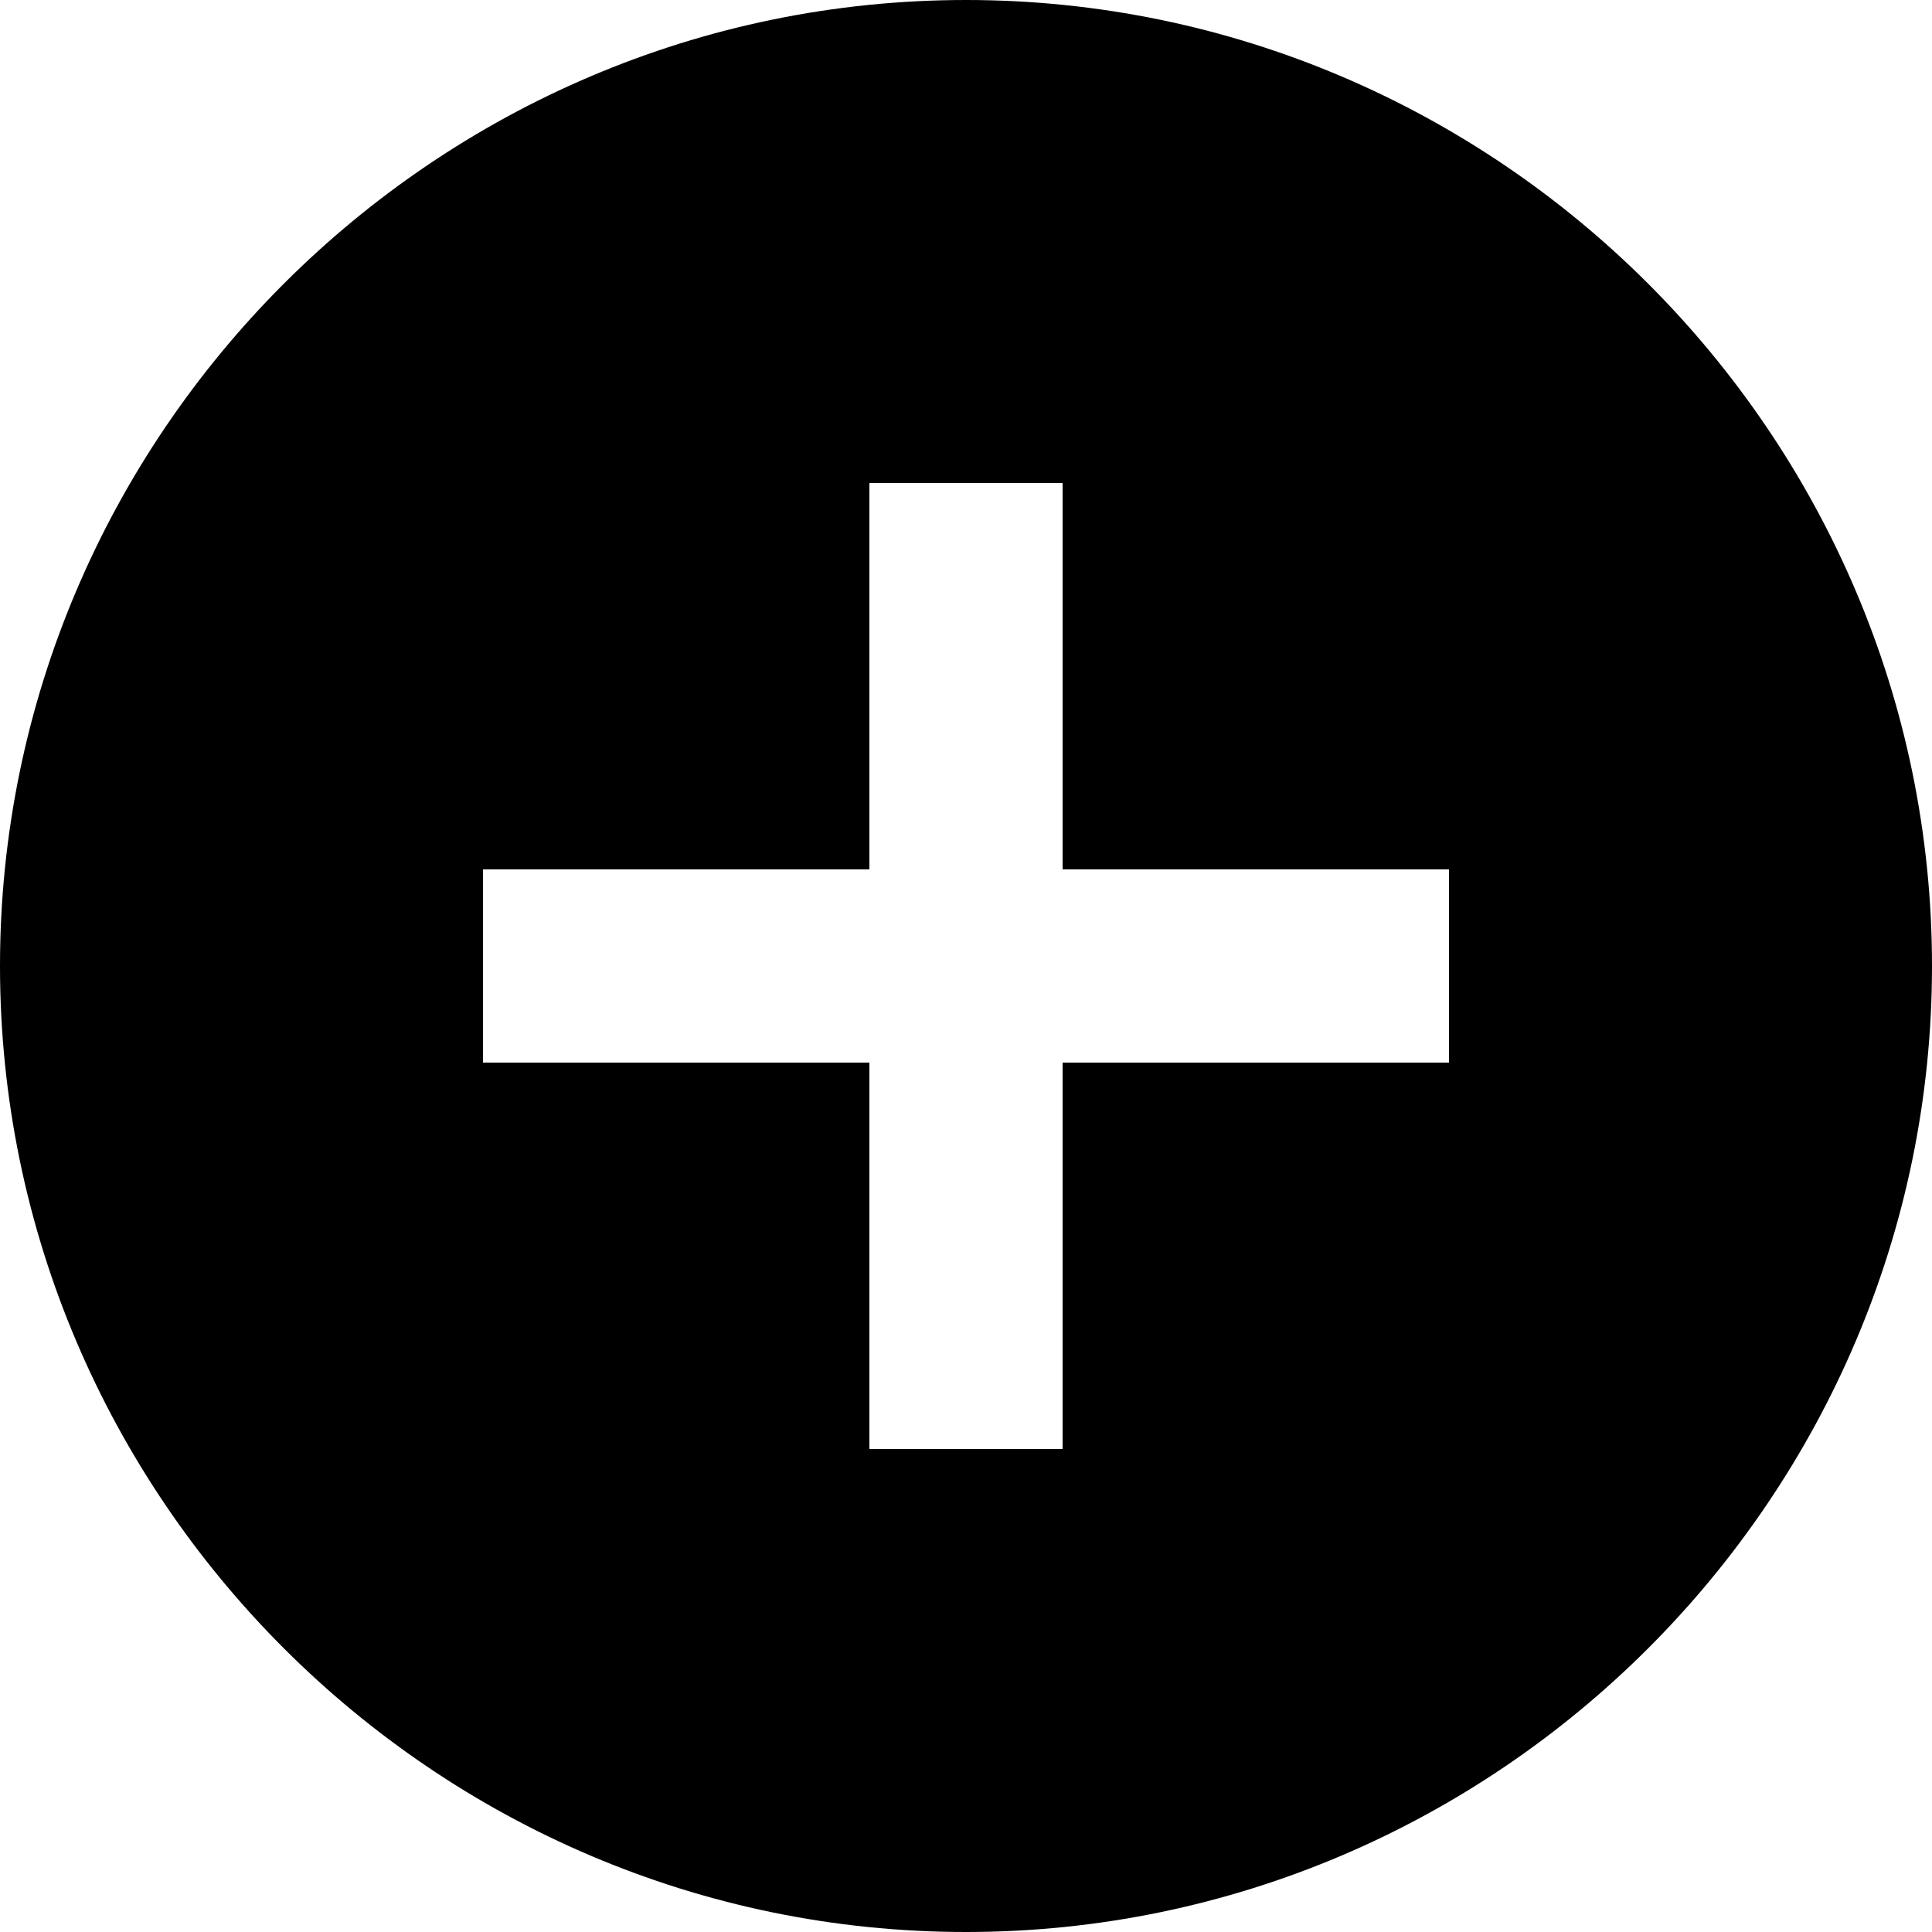
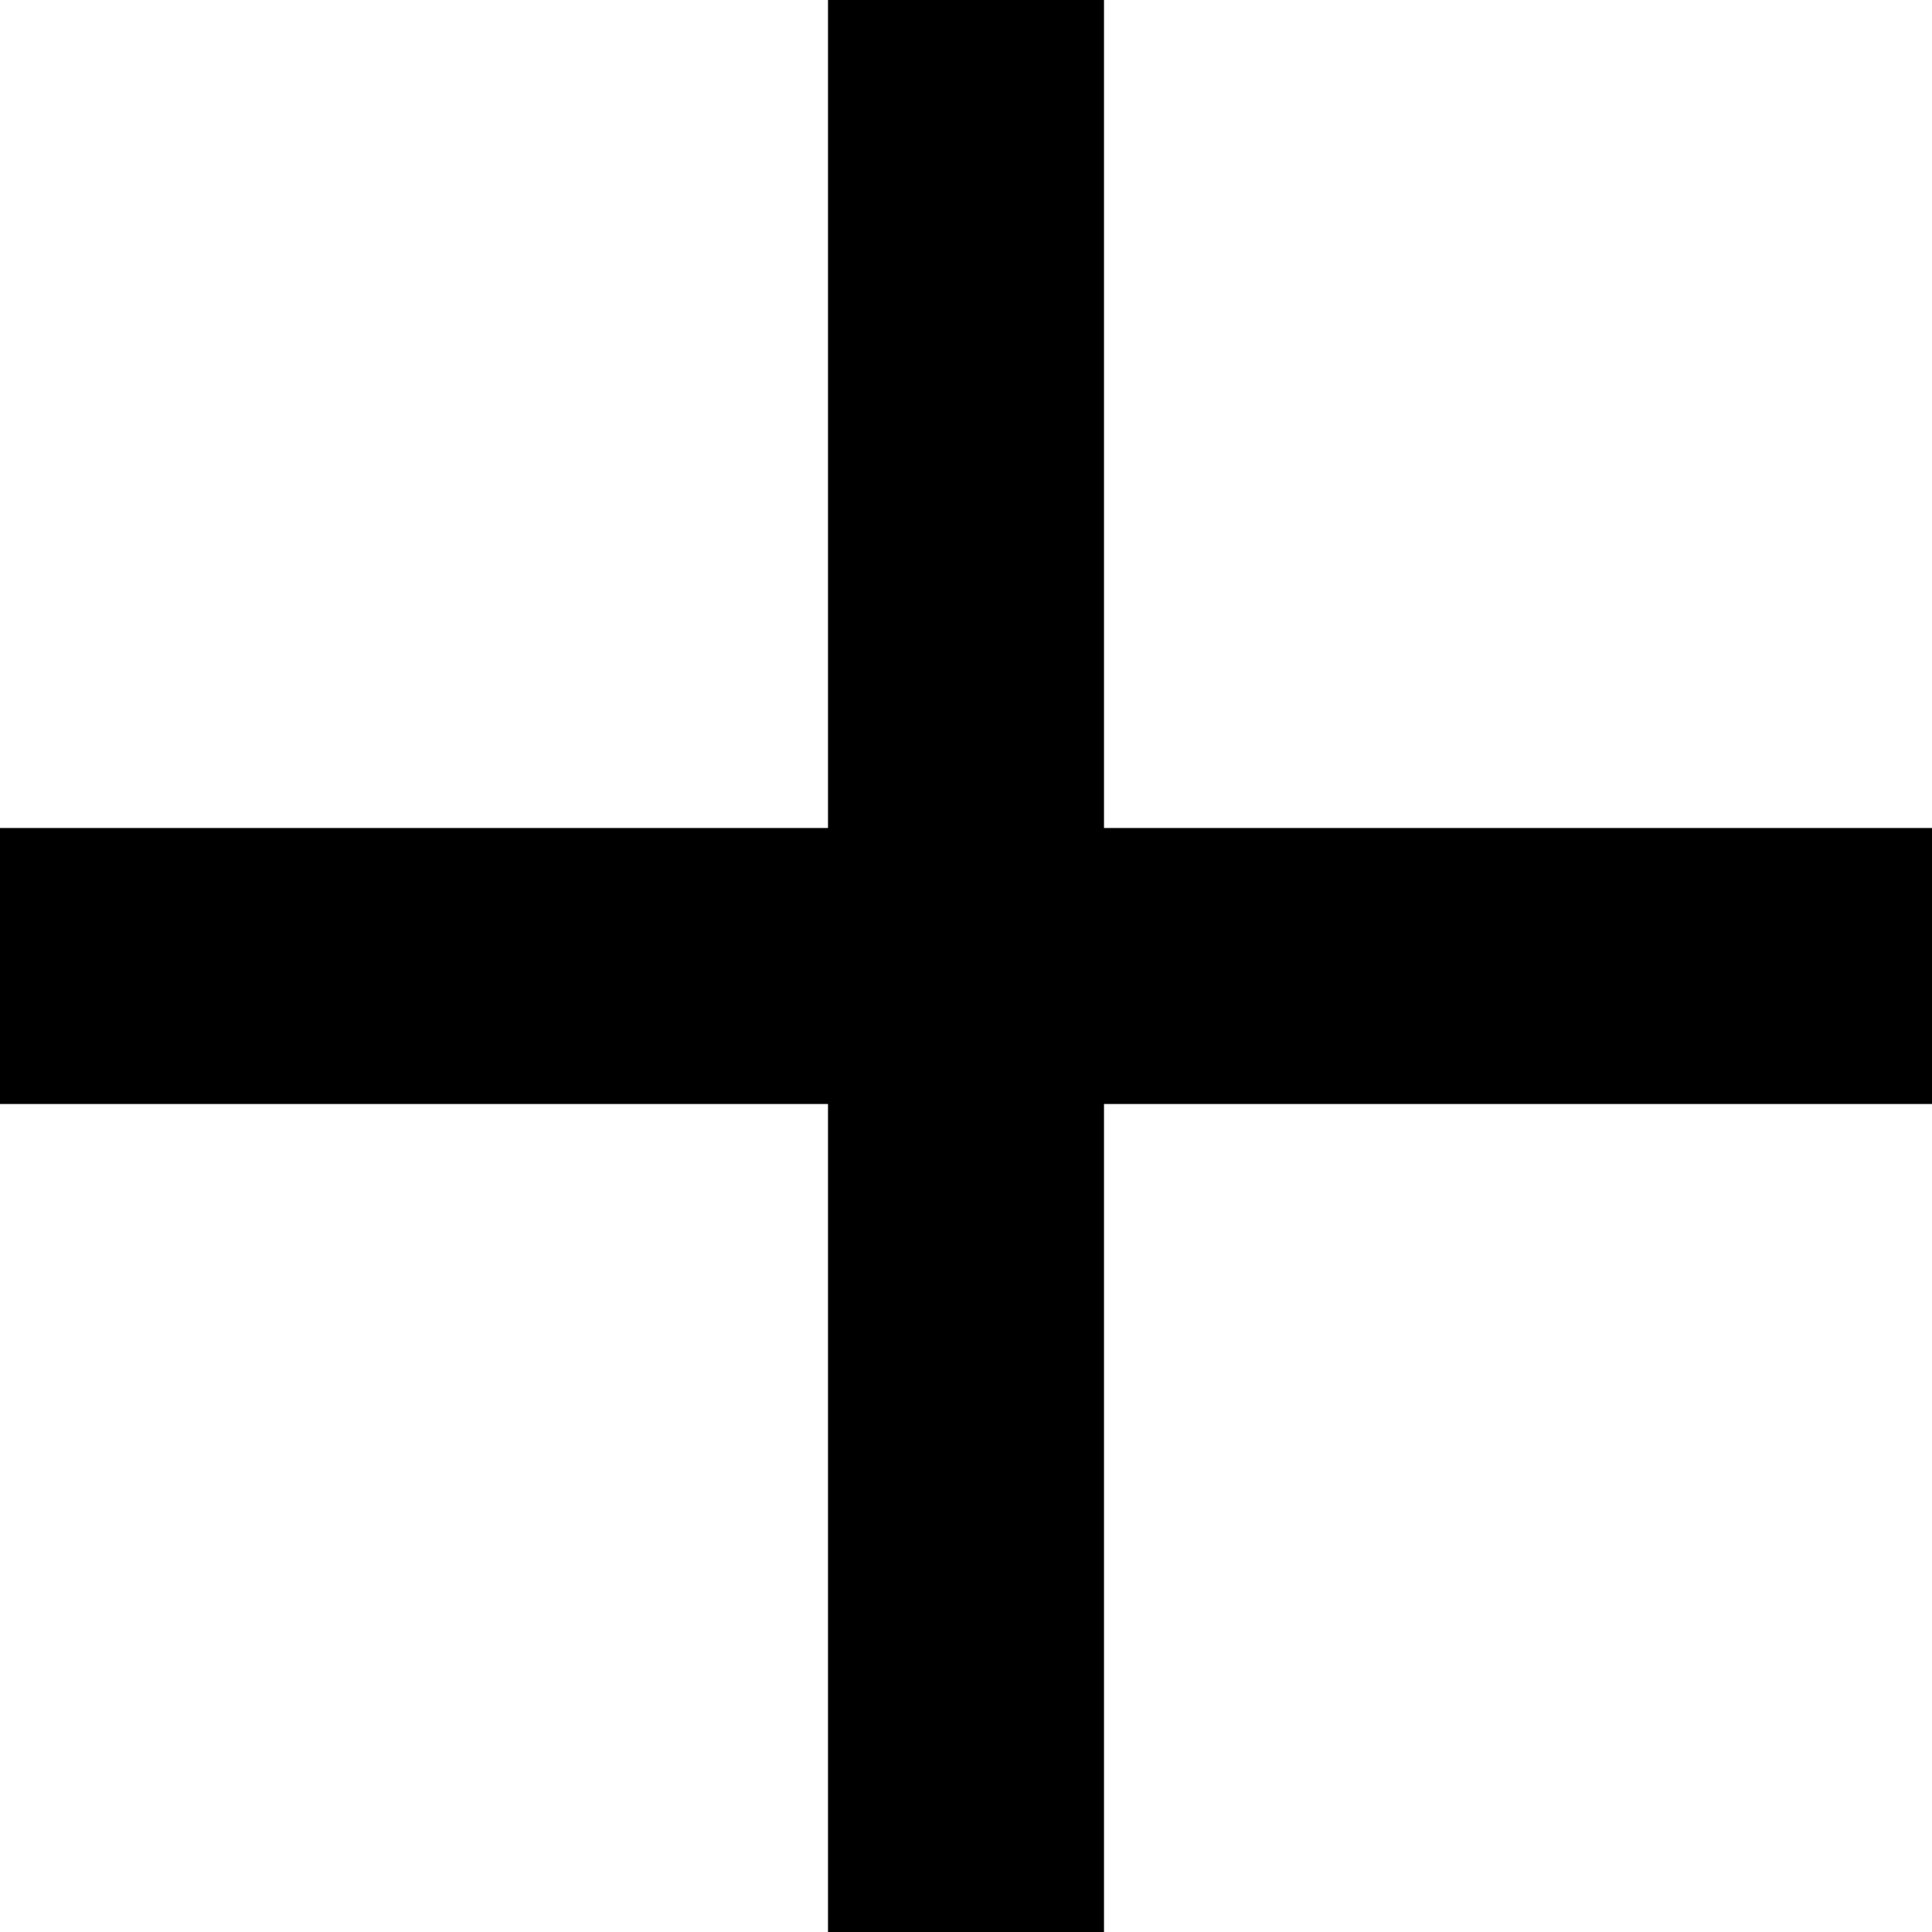
- <svg xmlns="http://www.w3.org/2000/svg" version="1.1" x="0px" y="0px" width="510px" height="510px" viewBox="0 0 510 510" style="enable-background:new 0 0 510 510;" xml:space="preserve">
-   <g>
-     <path d="M255,0C114.75,0,0,114.75,0,255s114.75,255,255,255s255-114.75,255-255S395.25,0,255,0z M382.5,280.5h-102v102h-51v-102 h-102v-51h102v-102h51v102h102V280.5z" />
-   </g>
+ <svg xmlns="http://www.w3.org/2000/svg" version="1.1" x="0px" y="0px" width="357px" height="357px" viewBox="0 0 357 357" style="enable-background:new 0 0 357 357;" xml:space="preserve">
+   <path d="M357,204H204v153h-51V204H0v-51h153V0h51v153h153V204z" />
</svg>
